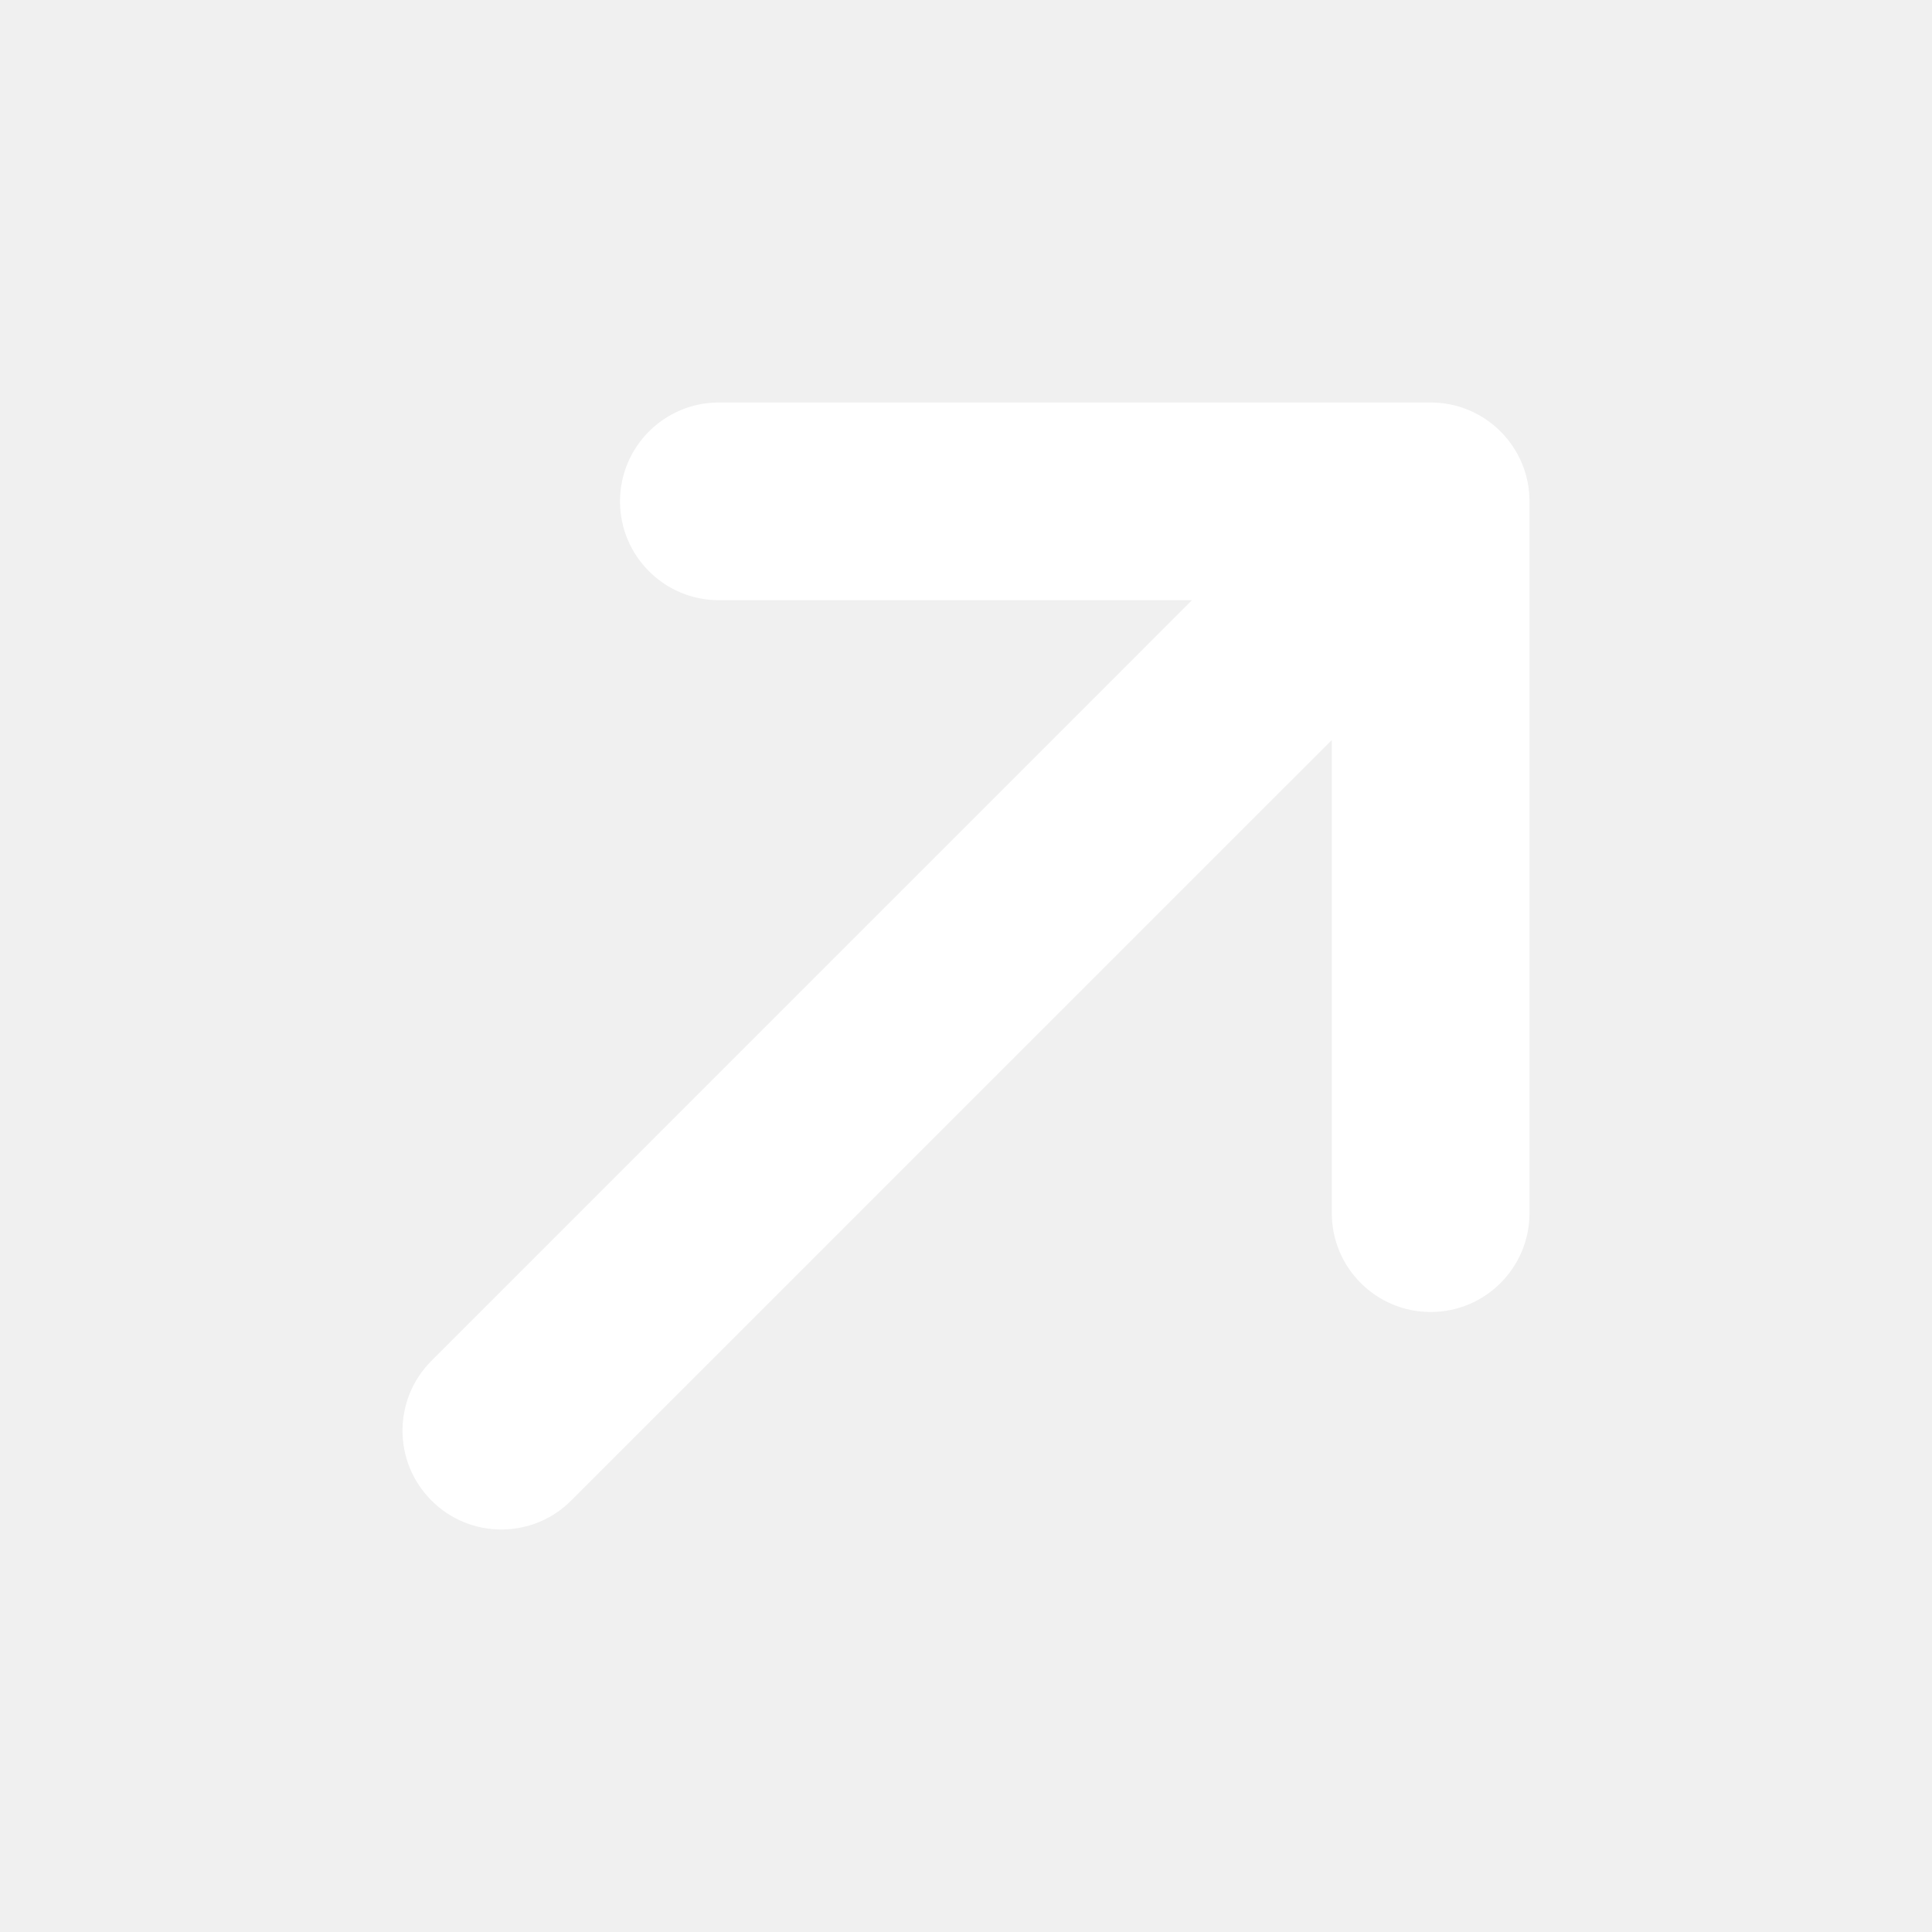
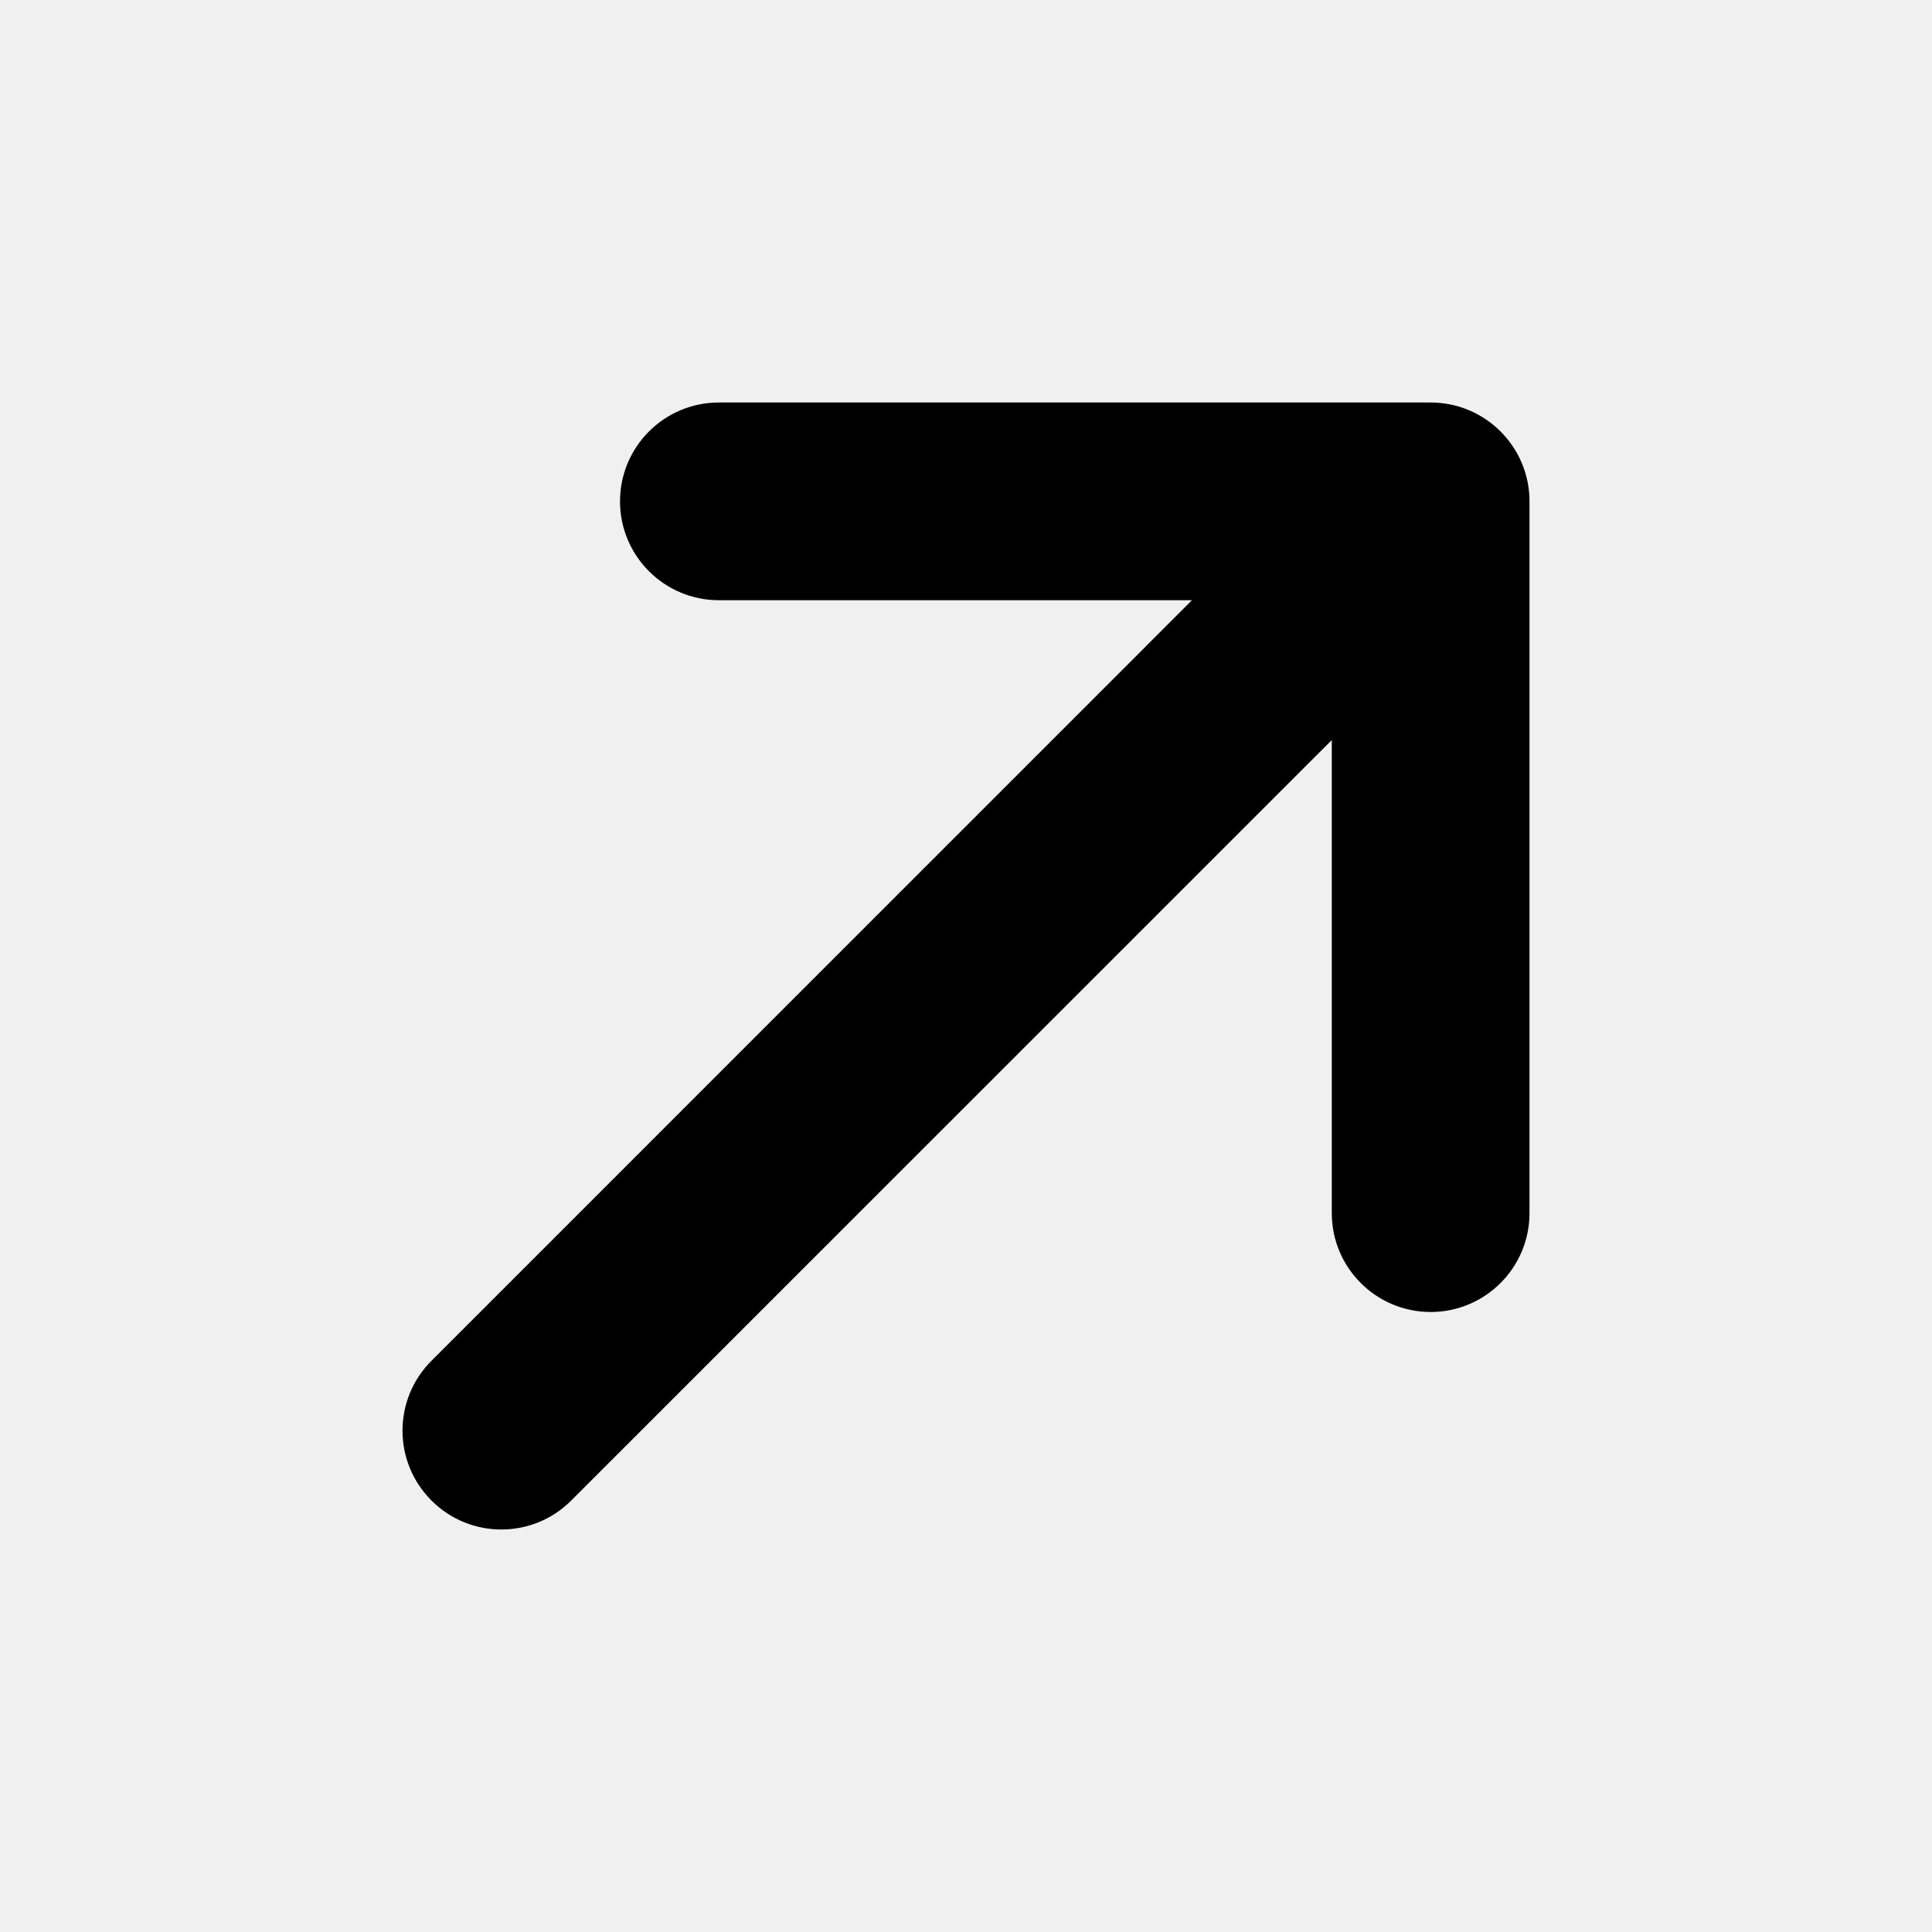
- <svg xmlns="http://www.w3.org/2000/svg" xmlns:xlink="http://www.w3.org/1999/xlink" width="24px" height="24px" viewBox="0 0 24 24" version="1.1">
-   <defs>
-     <path d="M16.544,9.193 L7.096,18.64 C6.617,19.12 5.839,19.12 5.36,18.64 C4.88,18.161 4.88,17.383 5.36,16.904 L14.807,7.456 L8.93,7.456 C8.252,7.456 7.702,6.906 7.702,6.228 C7.702,5.55 8.252,5 8.93,5 L17.772,5 C18.45,5 19,5.55 19,6.228 L19,15.07 C19,15.748 18.45,16.298 17.772,16.298 C17.094,16.298 16.544,15.748 16.544,15.07 L16.544,9.193 Z" id="path-1" />
-   </defs>
-   <g id="Artboard" stroke="none" stroke-width="1" fill="none" fill-rule="evenodd" transform="translate(-452, -509)">
-     <g id="link_24" transform="translate(452, 509)">
-       <rect id="Mask" opacity="0.1" x="0" y="0" width="24" height="24" />
-       <mask id="mask-2" fill="white">
-         <use xlink:href="#path-1" />
-       </mask>
-       <use id="Mask" fill="#FFFFFF" fill-rule="nonzero" xlink:href="#path-1" />
+ <svg xmlns="http://www.w3.org/2000/svg" width="24px" height="24px" viewBox="0 0 24 24" version="1.1">
+   <defs />
+   <g id="Page-2" stroke="none" stroke-width="1" fill="none" fill-rule="evenodd">
+     <g id="link_24">
+       <rect id="icon-bounds" x="0" y="0" width="24" height="24" />
+       <path d="M16.544,9.193 L7.096,18.64 C6.617,19.12 5.839,19.12 5.36,18.64 C4.88,18.161 4.88,17.383 5.36,16.904 L14.807,7.456 L8.93,7.456 C8.252,7.456 7.702,6.906 7.702,6.228 C7.702,5.55 8.252,5 8.93,5 L17.772,5 C18.45,5 19,5.55 19,6.228 L19,15.07 C19,15.748 18.45,16.298 17.772,16.298 C17.094,16.298 16.544,15.748 16.544,15.07 L16.544,9.193 Z" id="Mask" fill="currentColor" fill-rule="nonzero" />
    </g>
  </g>
</svg>
